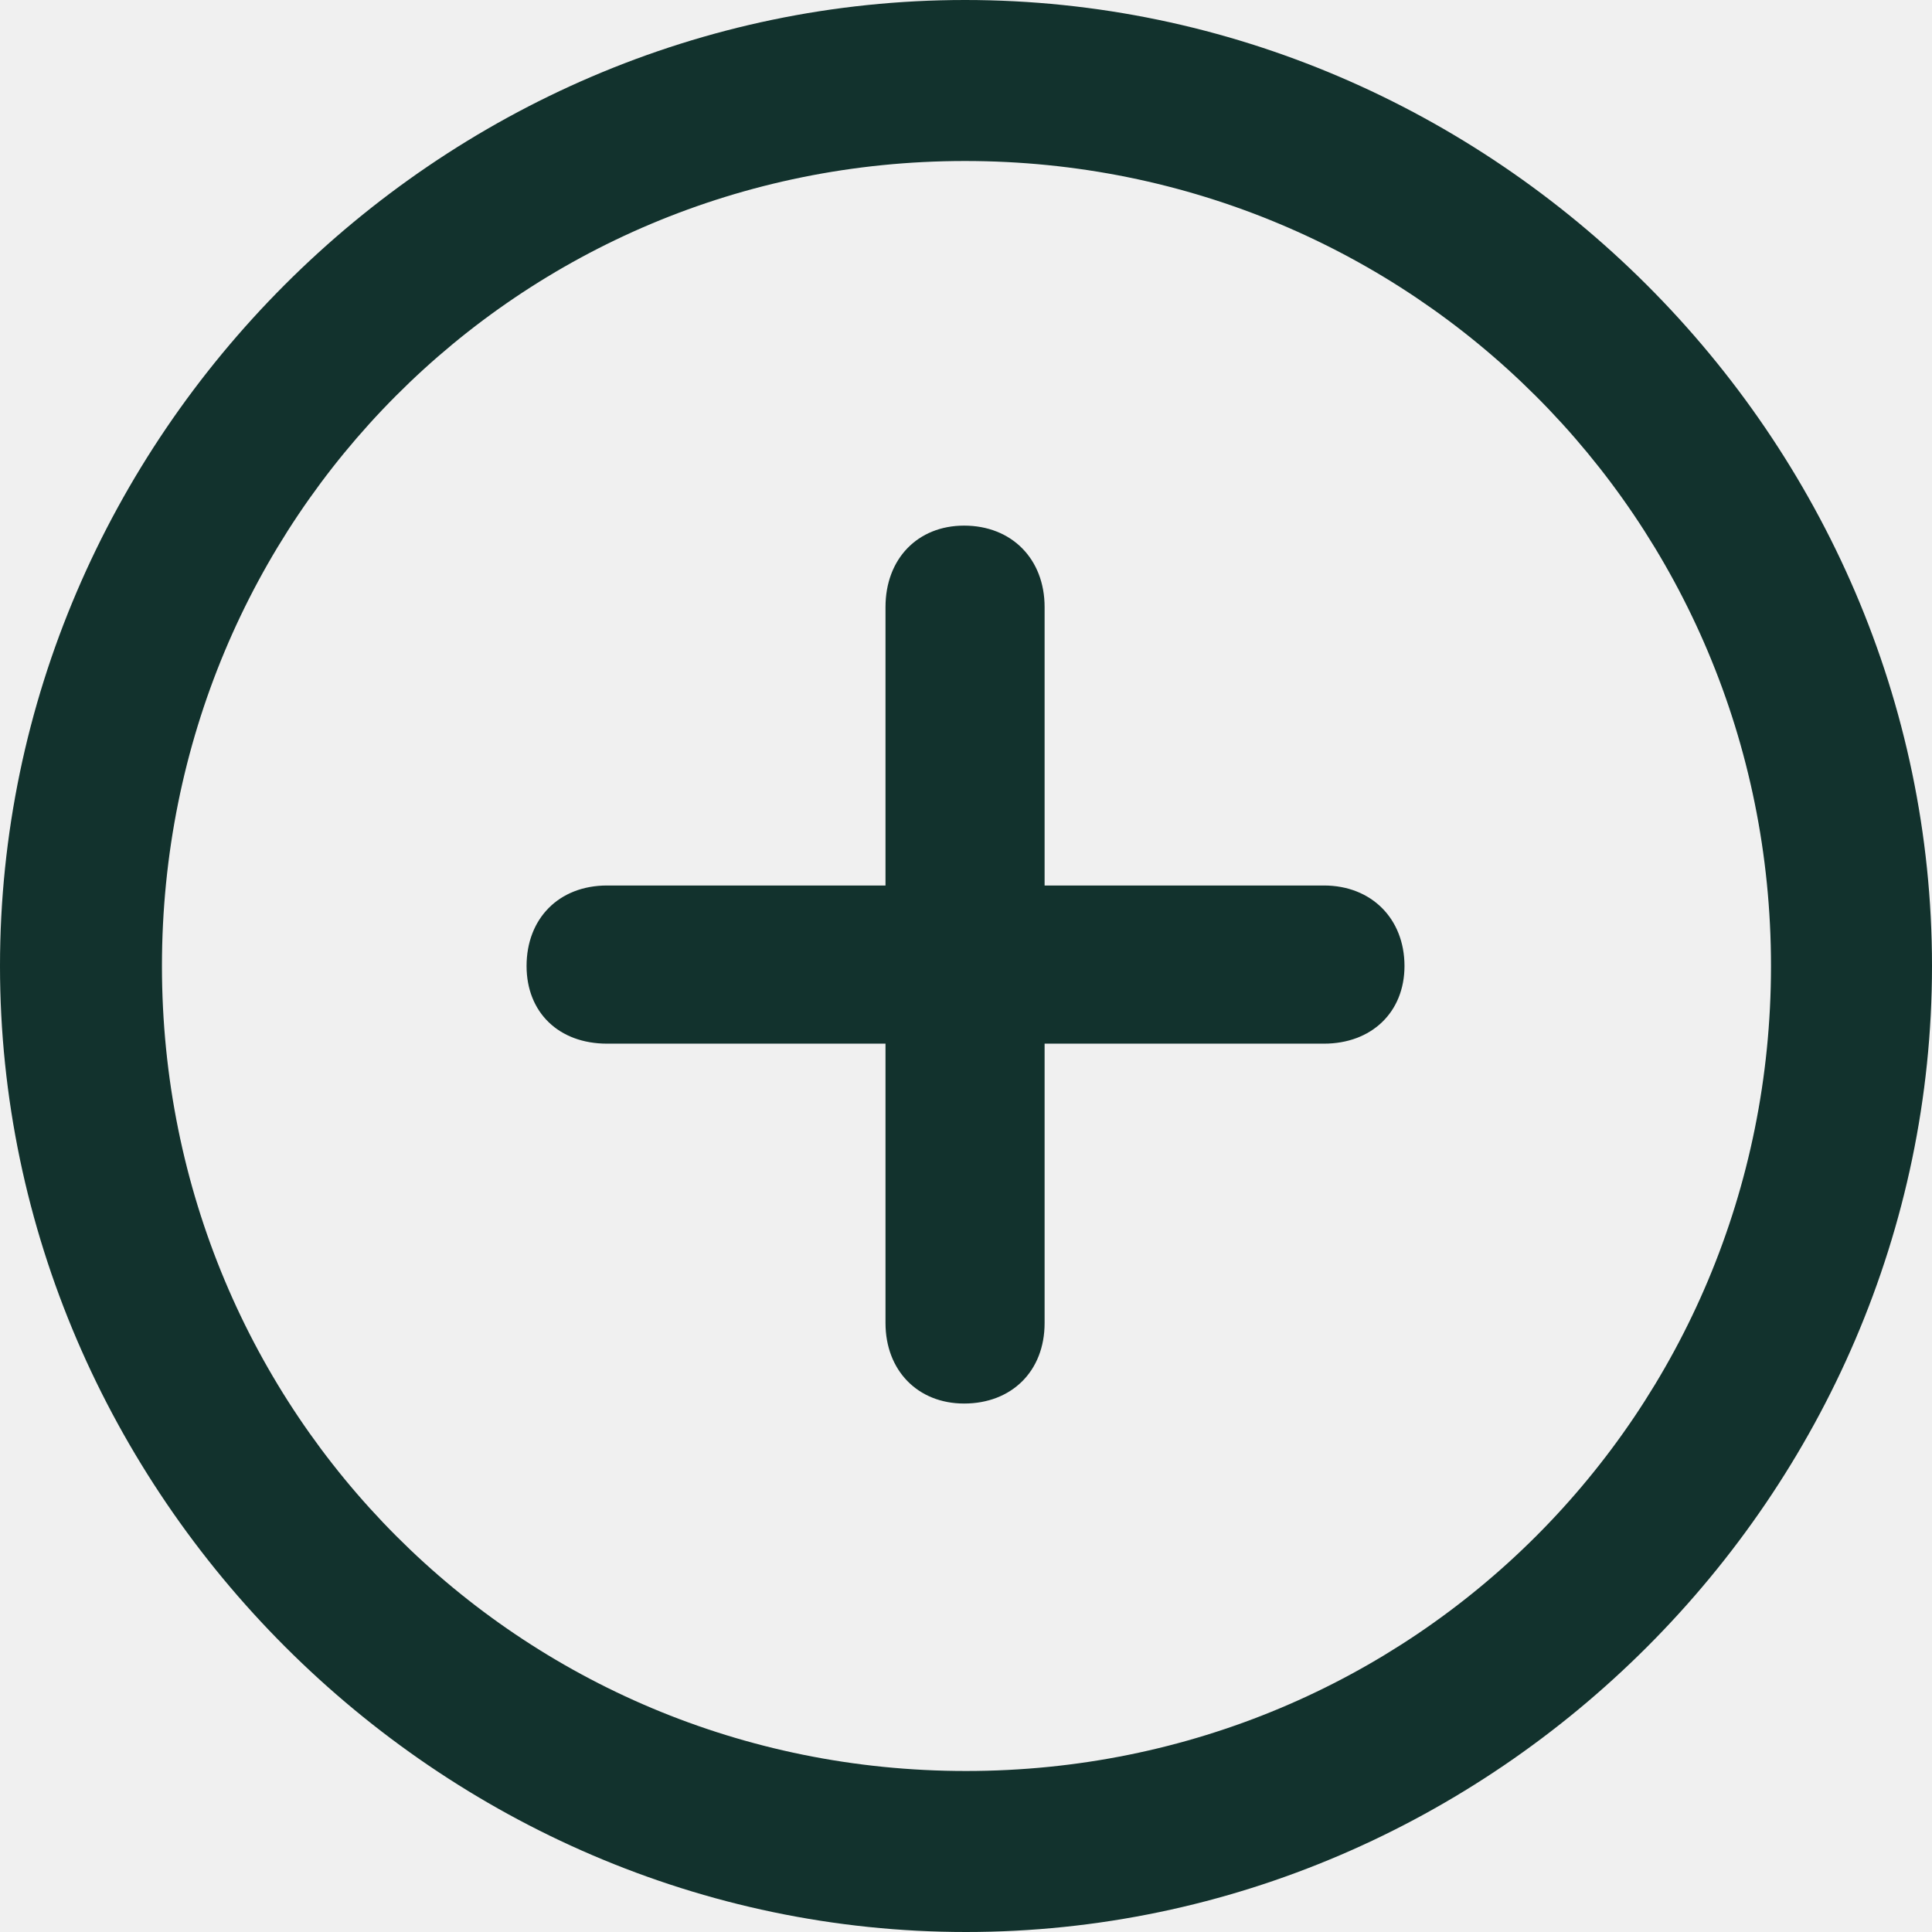
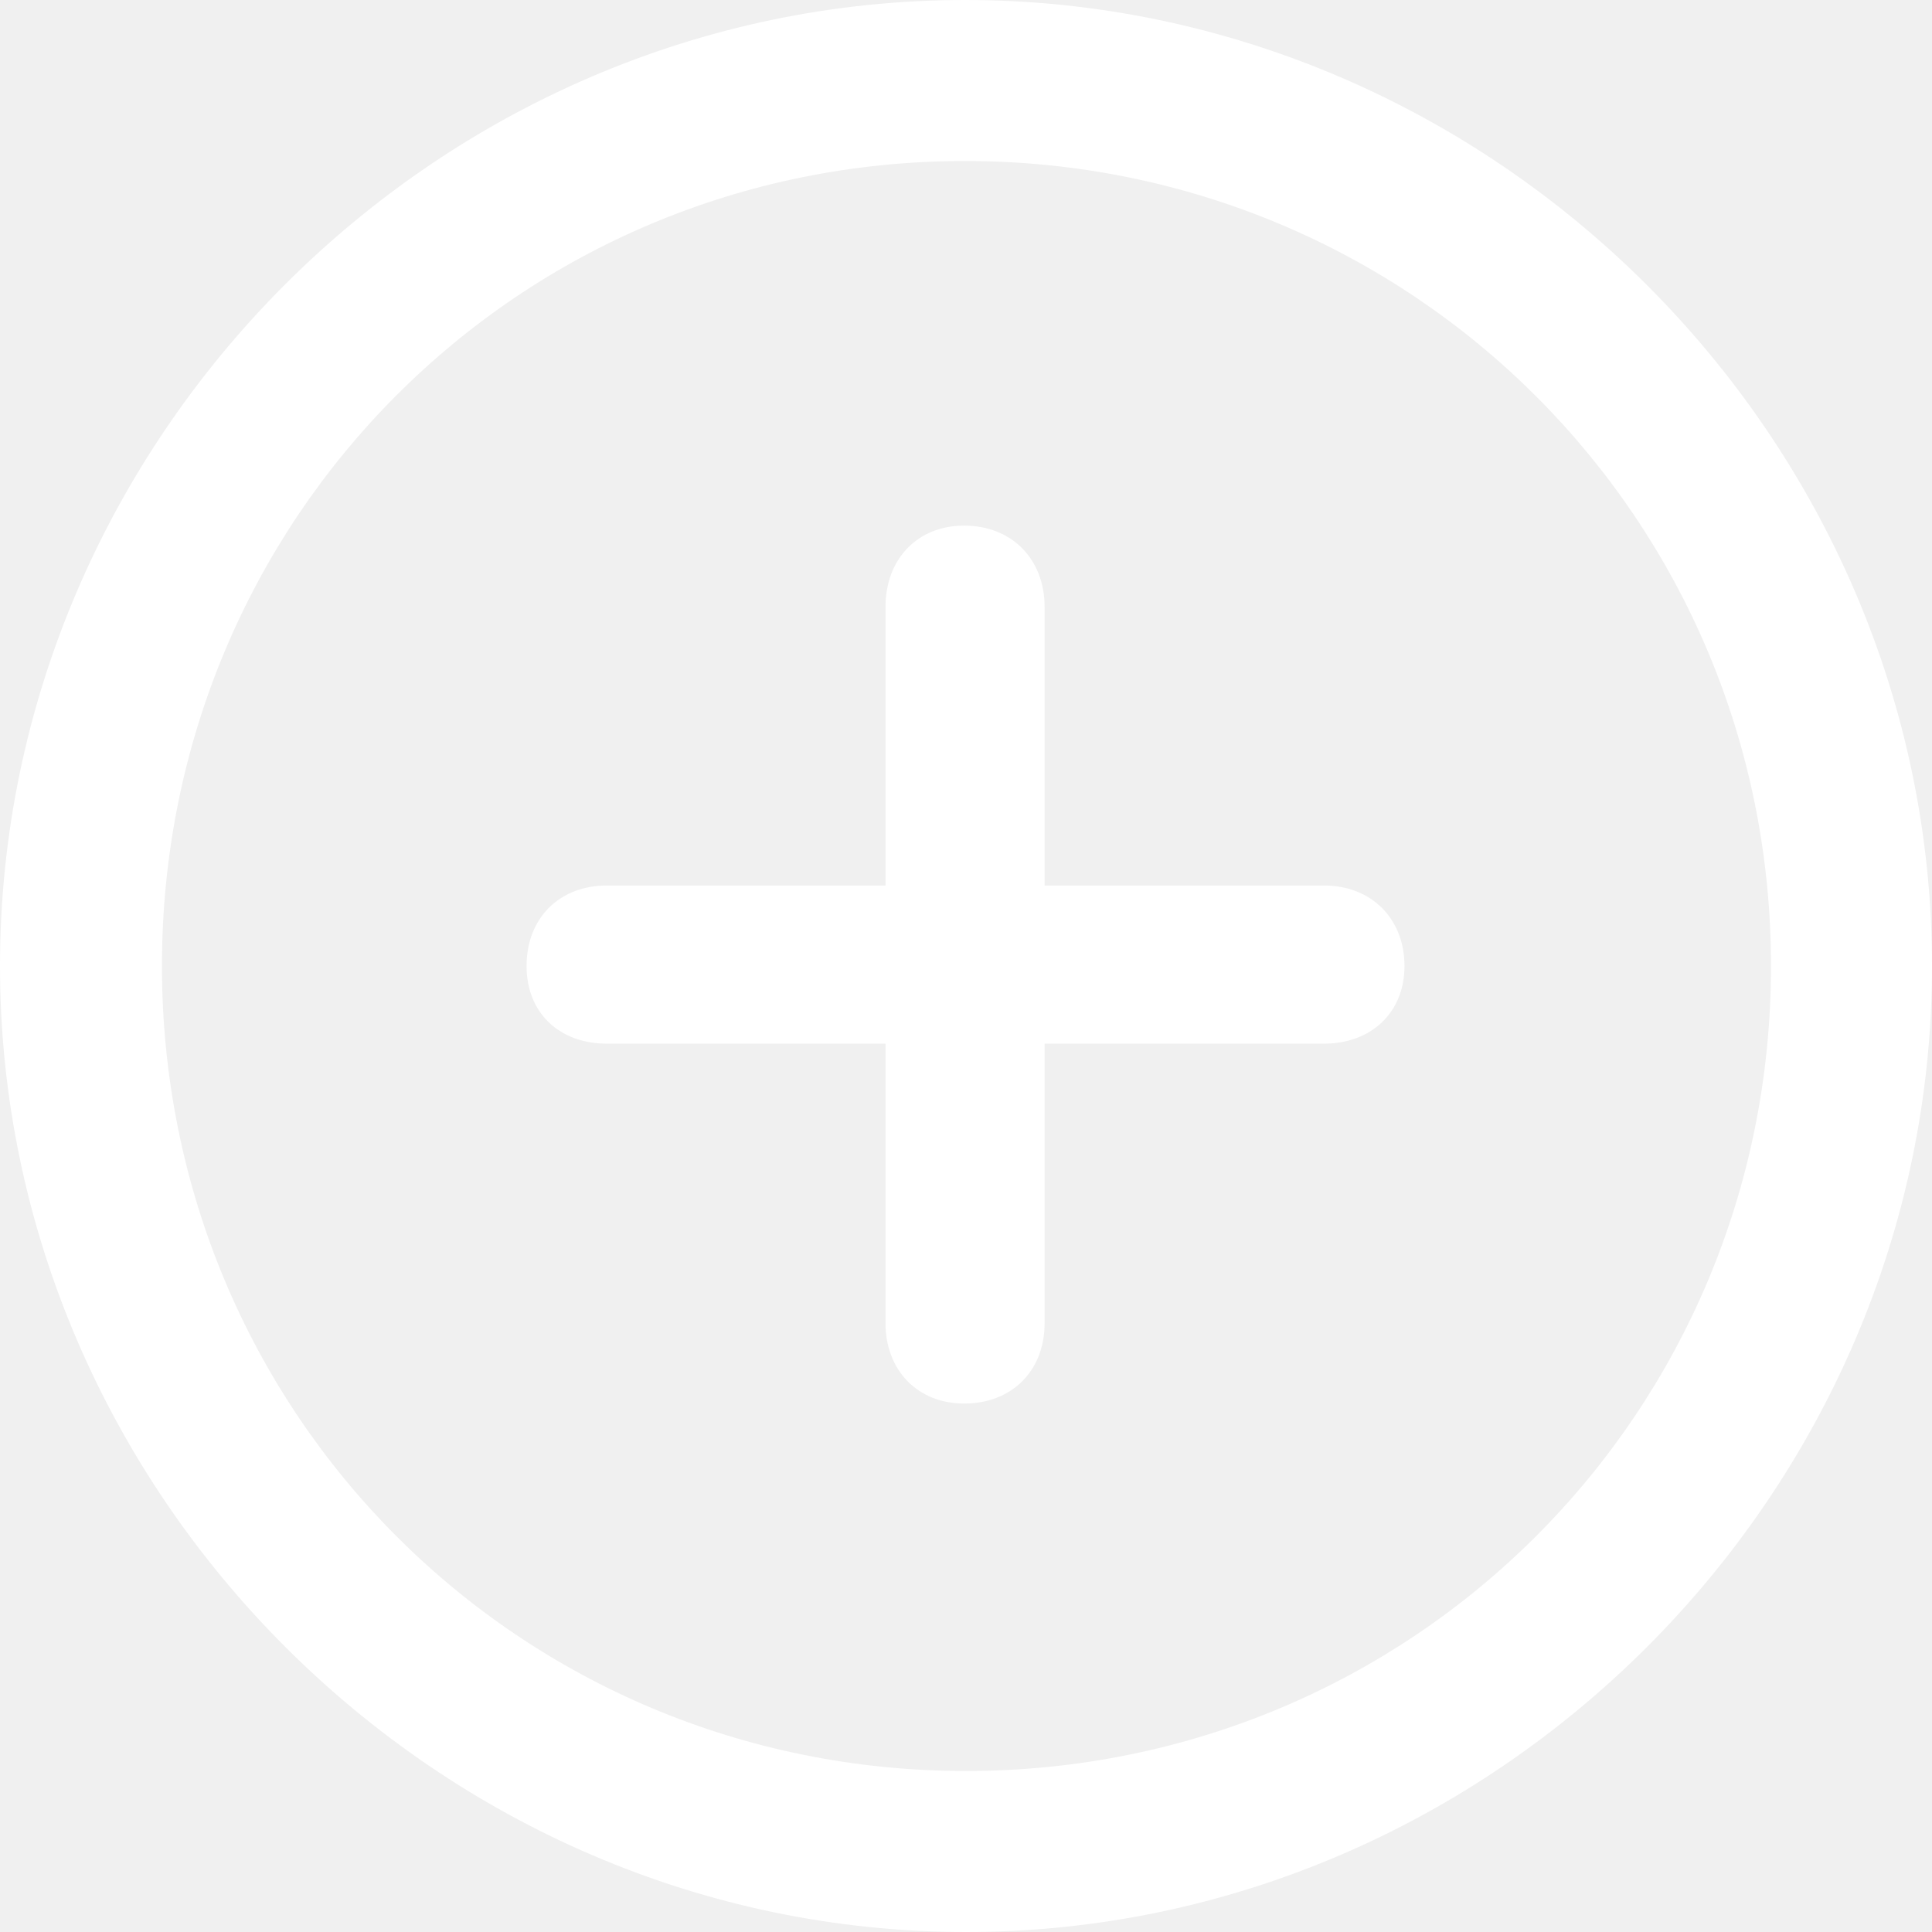
<svg xmlns="http://www.w3.org/2000/svg" width="500" height="500" viewBox="0 0 500 500">
-   <path id="path1" fill="#12322D" fill-rule="evenodd" stroke="none" visibility="hidden" d="M 250 500 C 386.765 500 500 386.52 500 250 C 500 113.235 386.52 0 249.755 0 C 113.235 0 0 113.235 0 250 C 0 386.52 113.48 500 250 500 Z M 250 458.333 C 134.314 458.333 41.912 365.686 41.912 250 C 41.912 134.314 134.069 41.667 249.755 41.667 C 365.441 41.667 458.333 134.314 458.333 250 C 458.333 365.686 365.686 458.333 250 458.333 Z M 223.039 366.422 C 231.127 366.422 237.99 362.5 242.892 354.902 L 354.902 178.676 C 357.598 173.775 360.784 168.382 360.784 162.99 C 360.784 151.961 350.98 144.853 340.686 144.853 C 334.559 144.853 328.431 148.775 323.775 155.882 L 222.059 319.118 L 173.775 256.618 C 167.892 248.775 162.5 246.814 155.637 246.814 C 145.098 246.814 136.765 255.392 136.765 266.176 C 136.765 271.569 138.971 276.716 142.402 281.373 L 202.206 354.902 C 208.333 362.99 214.951 366.422 223.039 366.422 Z" />
-   <path id="path2" fill="#12322D" fill-rule="evenodd" stroke="none" d="M 250 500 C 386.765 500 500 386.52 500 250 C 500 113.235 386.52 0 249.755 0 C 113.235 0 0 113.235 0 250 C 0 386.52 113.48 500 250 500 Z M 250 458.333 C 134.314 458.333 41.912 365.686 41.912 250 C 41.912 134.314 134.069 41.667 249.755 41.667 C 365.441 41.667 458.333 134.314 458.333 250 C 458.333 365.686 365.686 458.333 250 458.333 Z M 136.275 250 C 136.275 262.01 144.608 270.098 157.108 270.098 L 229.167 270.098 L 229.167 342.402 C 229.167 354.657 237.5 363.235 249.51 363.235 C 261.765 363.235 270.343 354.902 270.343 342.402 L 270.343 270.098 L 342.647 270.098 C 354.902 270.098 363.48 262.01 363.48 250 C 363.48 237.745 354.902 229.167 342.647 229.167 L 270.343 229.167 L 270.343 157.108 C 270.343 144.608 261.765 136.029 249.51 136.029 C 237.5 136.029 229.167 144.608 229.167 157.108 L 229.167 229.167 L 157.108 229.167 C 144.608 229.167 136.275 237.745 136.275 250 Z" />
+   <path id="path1" fill="#FFFFFF" fill-rule="evenodd" stroke="none" visibility="hidden" d="M 250 500 C 386.765 500 500 386.52 500 250 C 500 113.235 386.52 0 249.755 0 C 113.235 0 0 113.235 0 250 C 0 386.52 113.48 500 250 500 Z M 250 458.333 C 134.314 458.333 41.912 365.686 41.912 250 C 41.912 134.314 134.069 41.667 249.755 41.667 C 365.441 41.667 458.333 134.314 458.333 250 C 458.333 365.686 365.686 458.333 250 458.333 Z M 223.039 366.422 C 231.127 366.422 237.99 362.5 242.892 354.902 L 354.902 178.676 C 357.598 173.775 360.784 168.382 360.784 162.99 C 360.784 151.961 350.98 144.853 340.686 144.853 C 334.559 144.853 328.431 148.775 323.775 155.882 L 222.059 319.118 L 173.775 256.618 C 167.892 248.775 162.5 246.814 155.637 246.814 C 145.098 246.814 136.765 255.392 136.765 266.176 C 136.765 271.569 138.971 276.716 142.402 281.373 L 202.206 354.902 C 208.333 362.99 214.951 366.422 223.039 366.422 Z" />
+   <path id="path2" fill="#FFFFFF" fill-rule="evenodd" stroke="none" d="M 250 500 C 386.765 500 500 386.52 500 250 C 500 113.235 386.52 0 249.755 0 C 113.235 0 0 113.235 0 250 C 0 386.52 113.48 500 250 500 Z M 250 458.333 C 134.314 458.333 41.912 365.686 41.912 250 C 41.912 134.314 134.069 41.667 249.755 41.667 C 365.441 41.667 458.333 134.314 458.333 250 C 458.333 365.686 365.686 458.333 250 458.333 Z M 136.275 250 C 136.275 262.01 144.608 270.098 157.108 270.098 L 229.167 270.098 L 229.167 342.402 C 229.167 354.657 237.5 363.235 249.51 363.235 C 261.765 363.235 270.343 354.902 270.343 342.402 L 270.343 270.098 L 342.647 270.098 C 354.902 270.098 363.48 262.01 363.48 250 C 363.48 237.745 354.902 229.167 342.647 229.167 L 270.343 229.167 L 270.343 157.108 C 270.343 144.608 261.765 136.029 249.51 136.029 C 237.5 136.029 229.167 144.608 229.167 157.108 L 229.167 229.167 L 157.108 229.167 C 144.608 229.167 136.275 237.745 136.275 250 Z" />
</svg>
